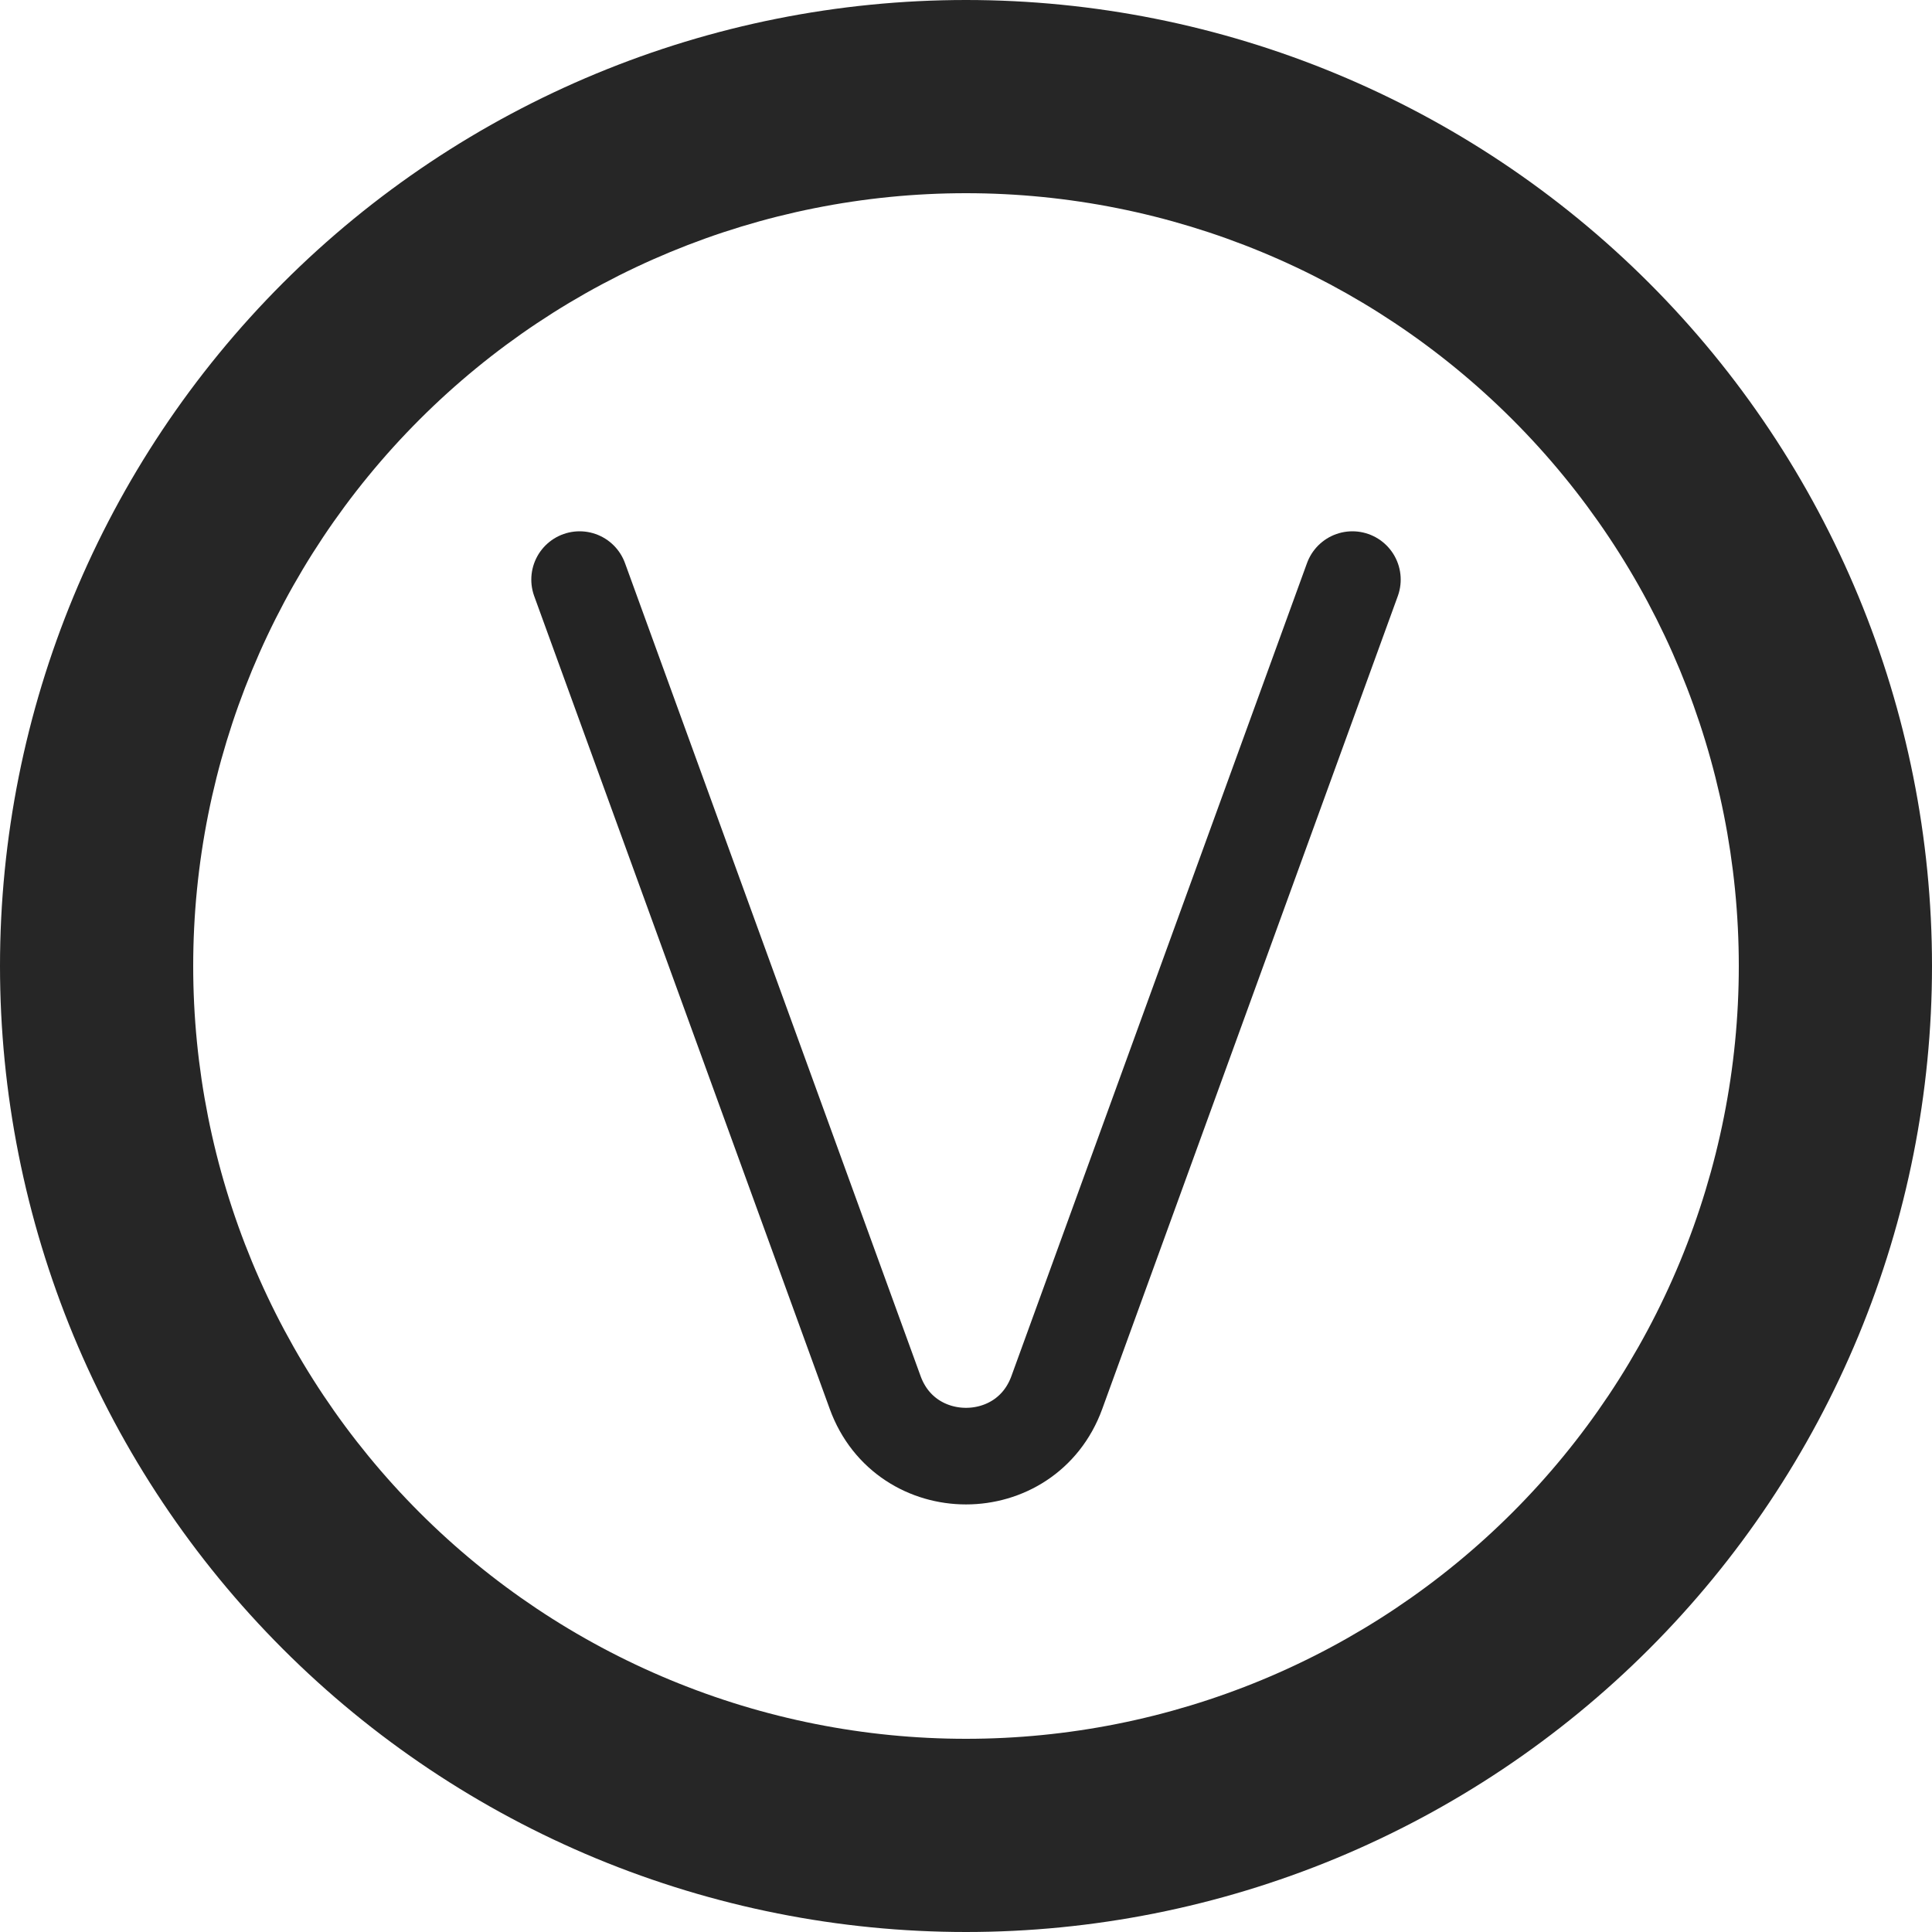
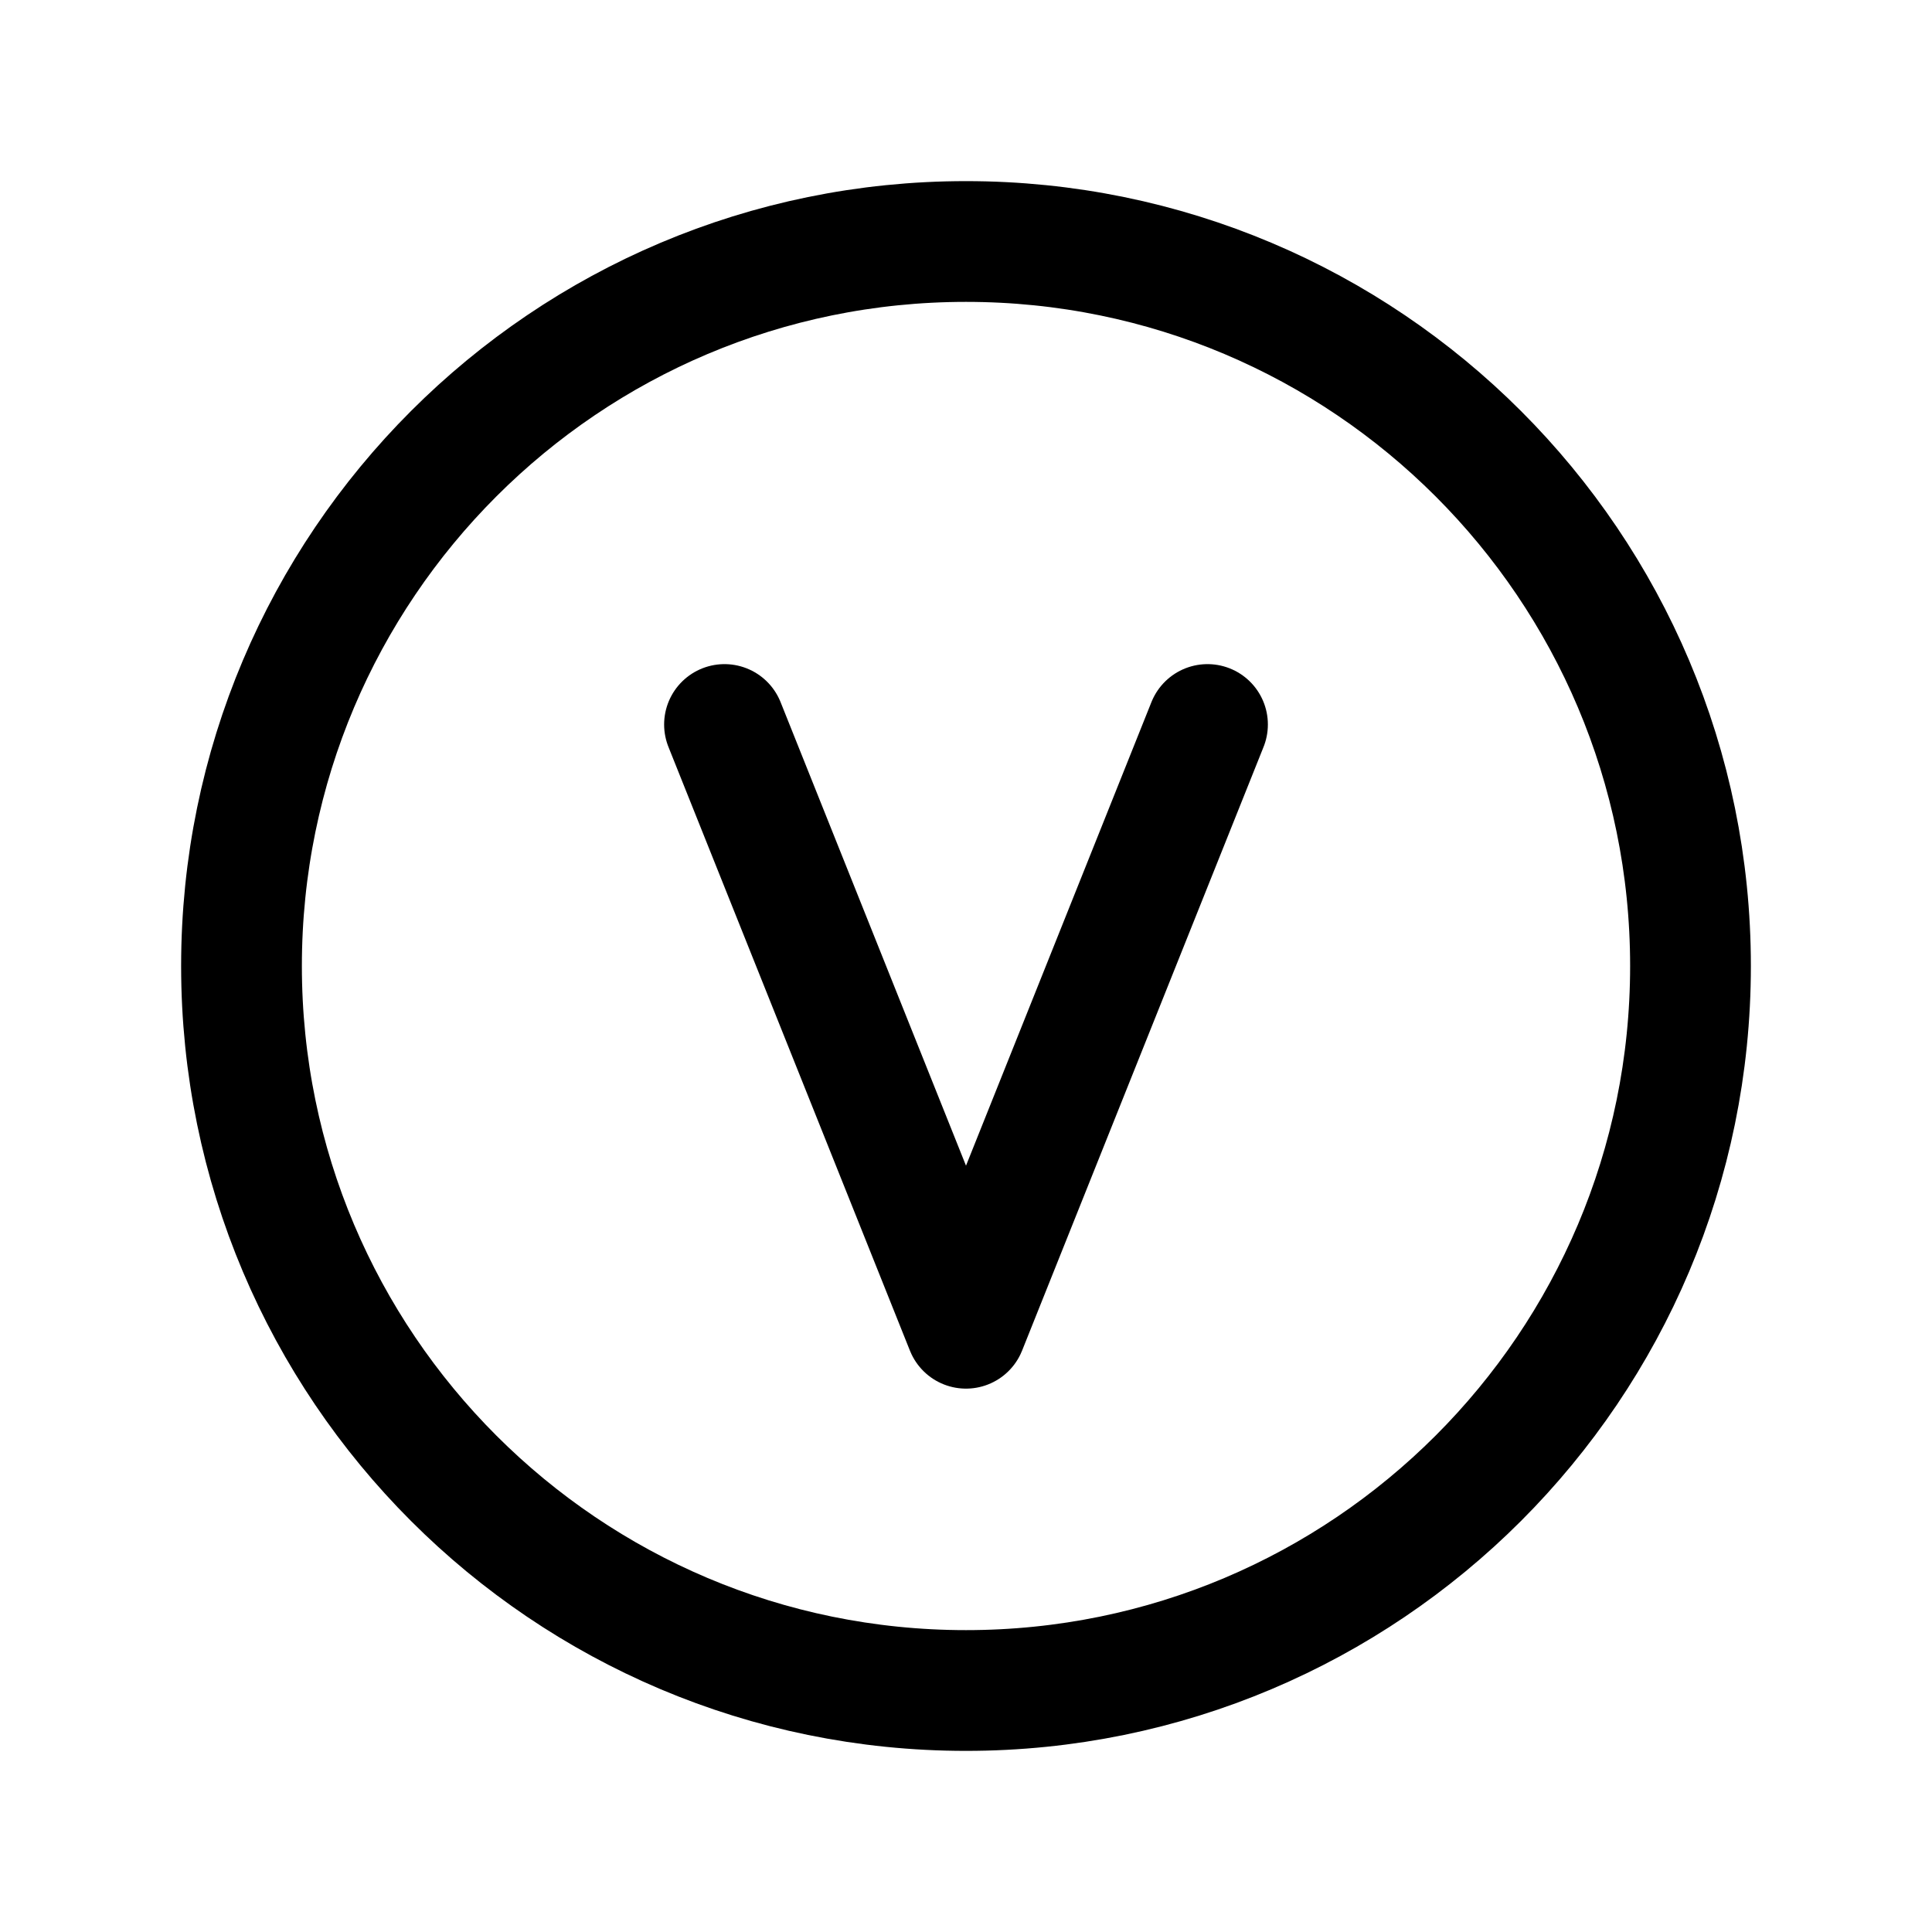
- <svg xmlns="http://www.w3.org/2000/svg" viewBox="0 0 20 20" fill="none">
-   <path fill-rule="evenodd" clip-rule="evenodd" d="M10 2C7.878 2 5.843 2.843 4.343 4.343C2.843 5.843 2 7.878 2 10C2 11.051 2.207 12.091 2.609 13.062C3.011 14.032 3.6 14.914 4.343 15.657C5.086 16.4 5.968 16.989 6.939 17.391C7.909 17.793 8.949 18 10 18C11.051 18 12.091 17.793 13.062 17.391C14.032 16.989 14.914 16.4 15.657 15.657C16.4 14.914 16.989 14.032 17.391 13.062C17.793 12.091 18 11.051 18 10C18 7.878 17.157 5.843 15.657 4.343C14.157 2.843 12.122 2 10 2ZM2.929 2.929C4.804 1.054 7.348 0 10 0C12.652 0 15.196 1.054 17.071 2.929C18.946 4.804 20 7.348 20 10C20 11.313 19.741 12.614 19.239 13.827C18.736 15.04 18 16.142 17.071 17.071C16.142 18 15.04 18.736 13.827 19.239C12.614 19.741 11.313 20 10 20C8.687 20 7.386 19.741 6.173 19.239C4.96 18.736 3.858 18 2.929 17.071C2 16.142 1.264 15.04 0.761 13.827C0.259 12.614 0 11.313 0 10C5.96046e-08 7.348 1.054 4.804 2.929 2.929Z" fill="#262626" />
-   <path d="M6 6L9.06 14.416C9.379 15.293 10.621 15.293 10.94 14.416L14 6" stroke="#242424" stroke-width="1" stroke-linecap="round" />
+ <svg xmlns="http://www.w3.org/2000/svg" viewBox="0 0 256 256">
+   <rect width="256" height="256" fill="none" />
+   <circle cx="128" cy="128" r="96" fill="none" stroke="currentColor" stroke-linecap="round" stroke-linejoin="round" stroke-width="16" />
+   <polyline points="160 96 128 176 96 96" fill="none" stroke="currentColor" stroke-linecap="round" stroke-linejoin="round" stroke-width="16" />
</svg>
